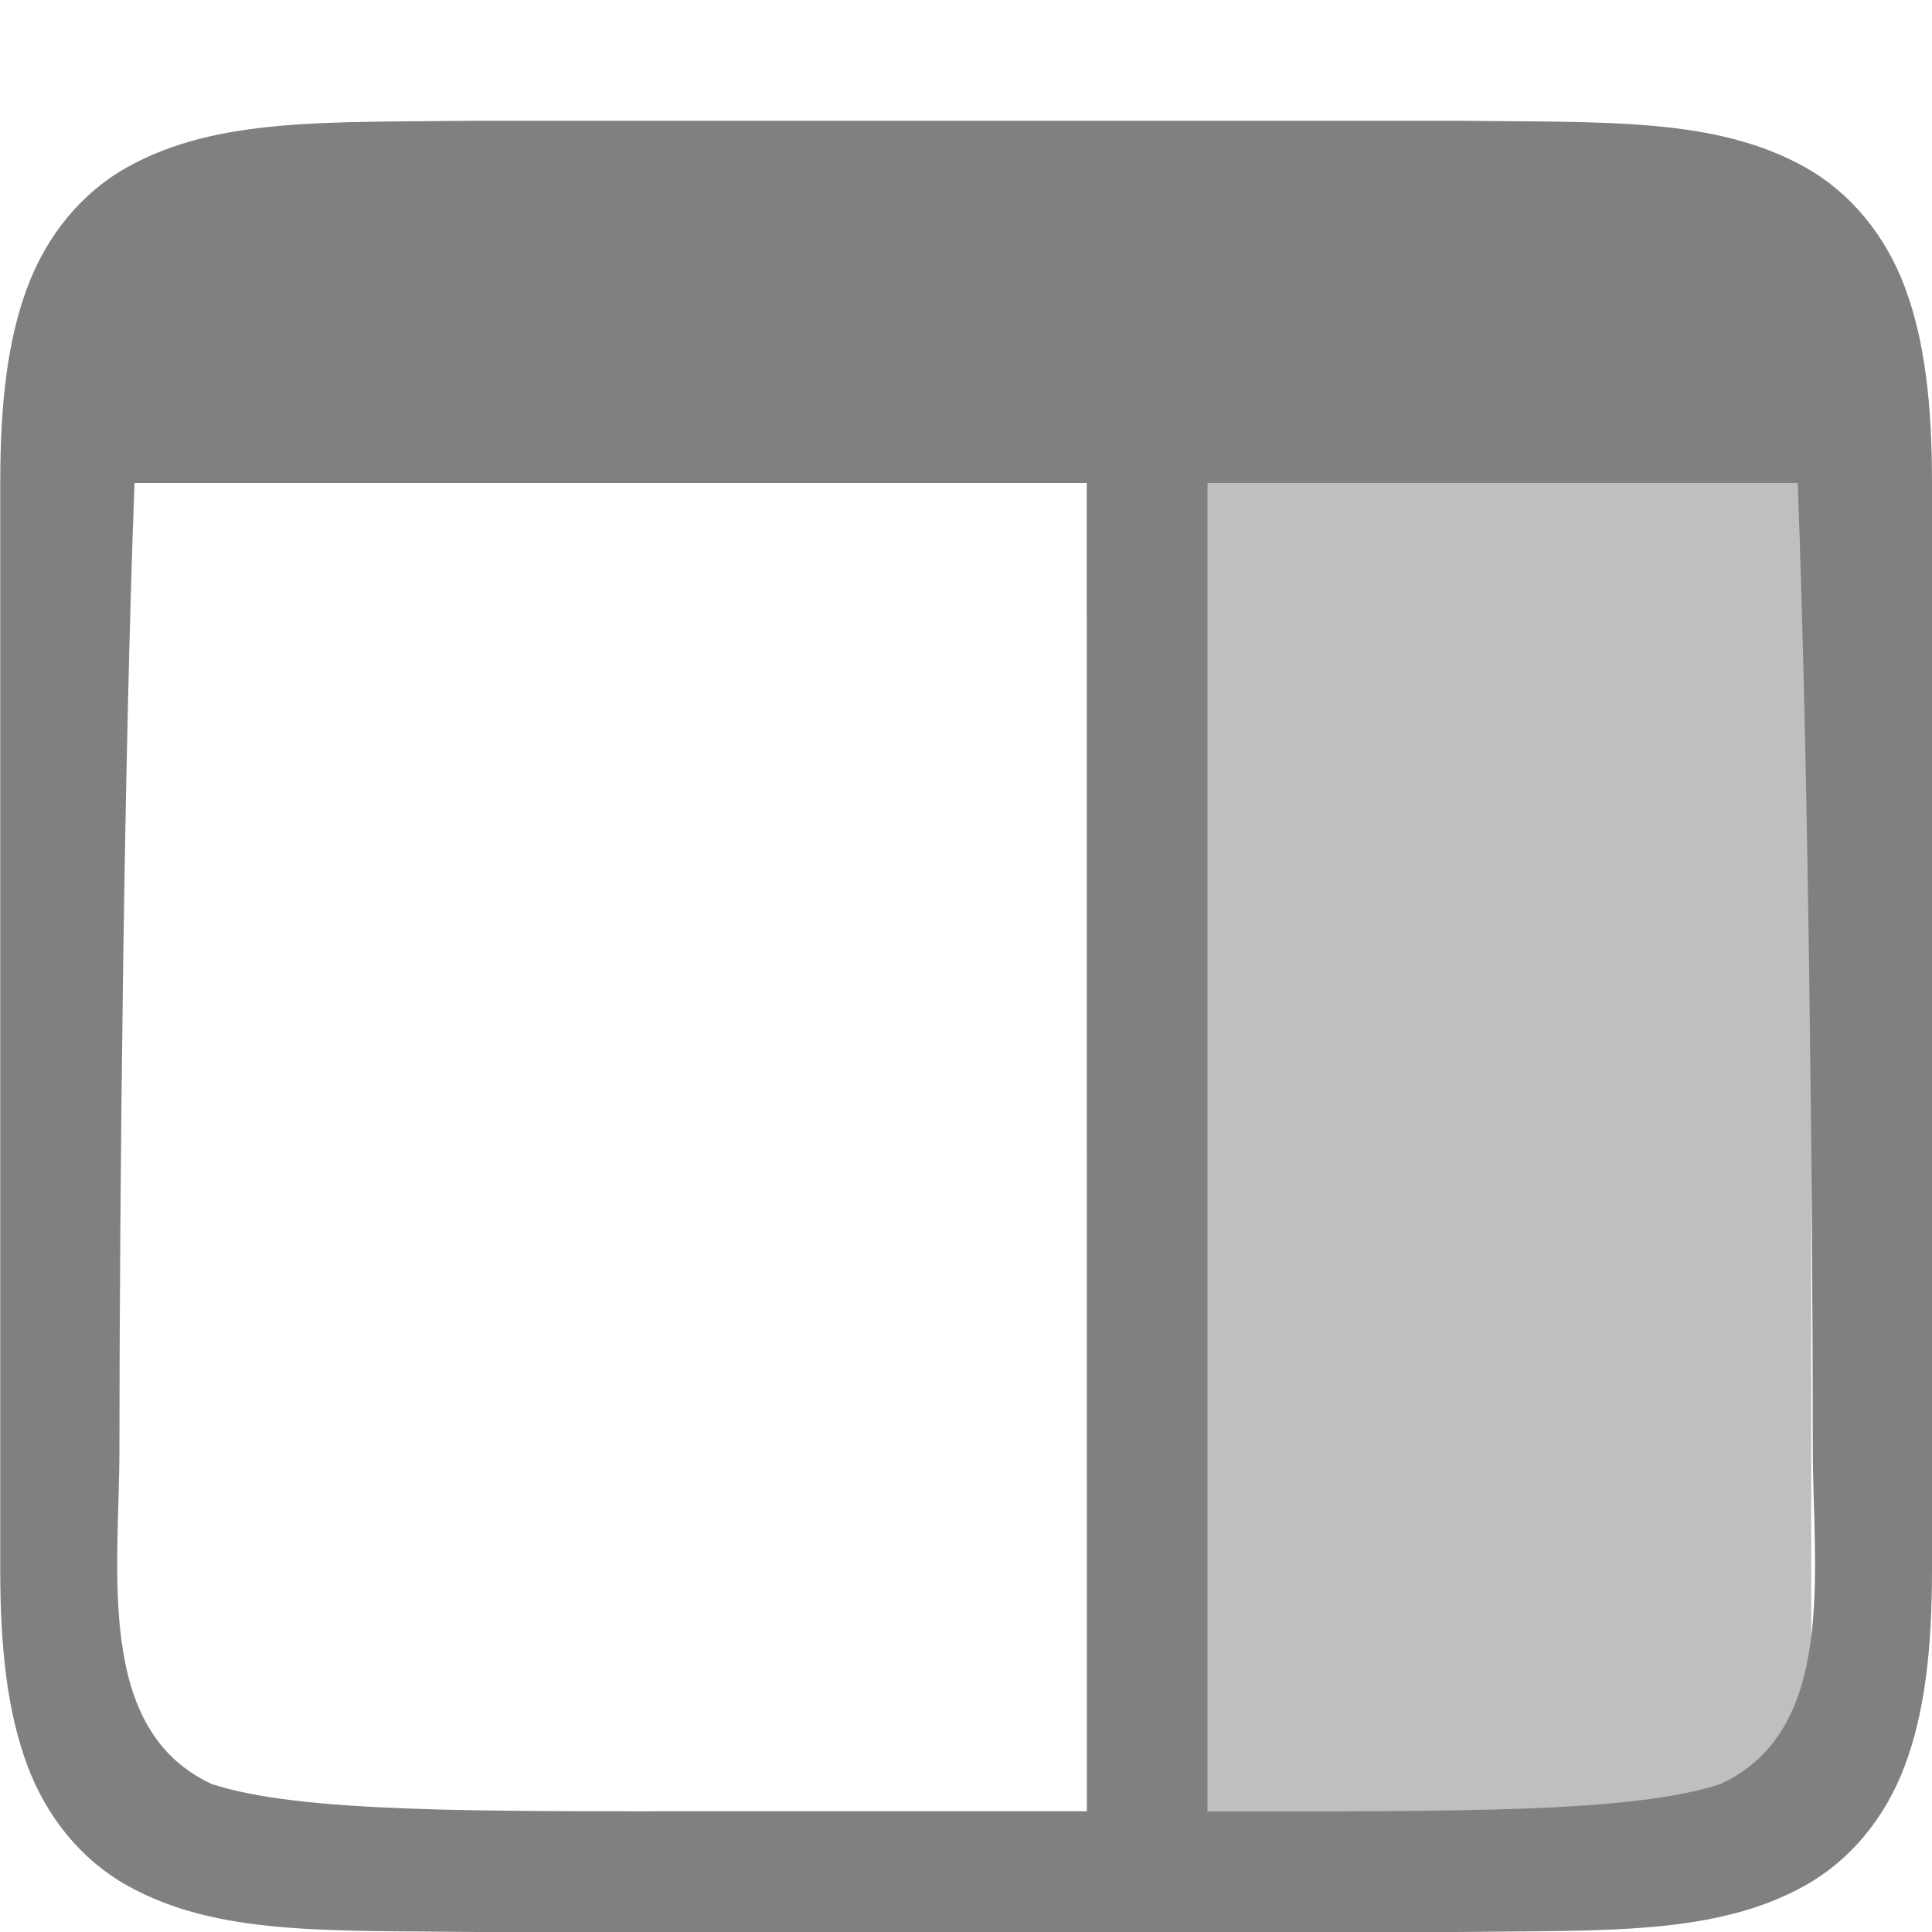
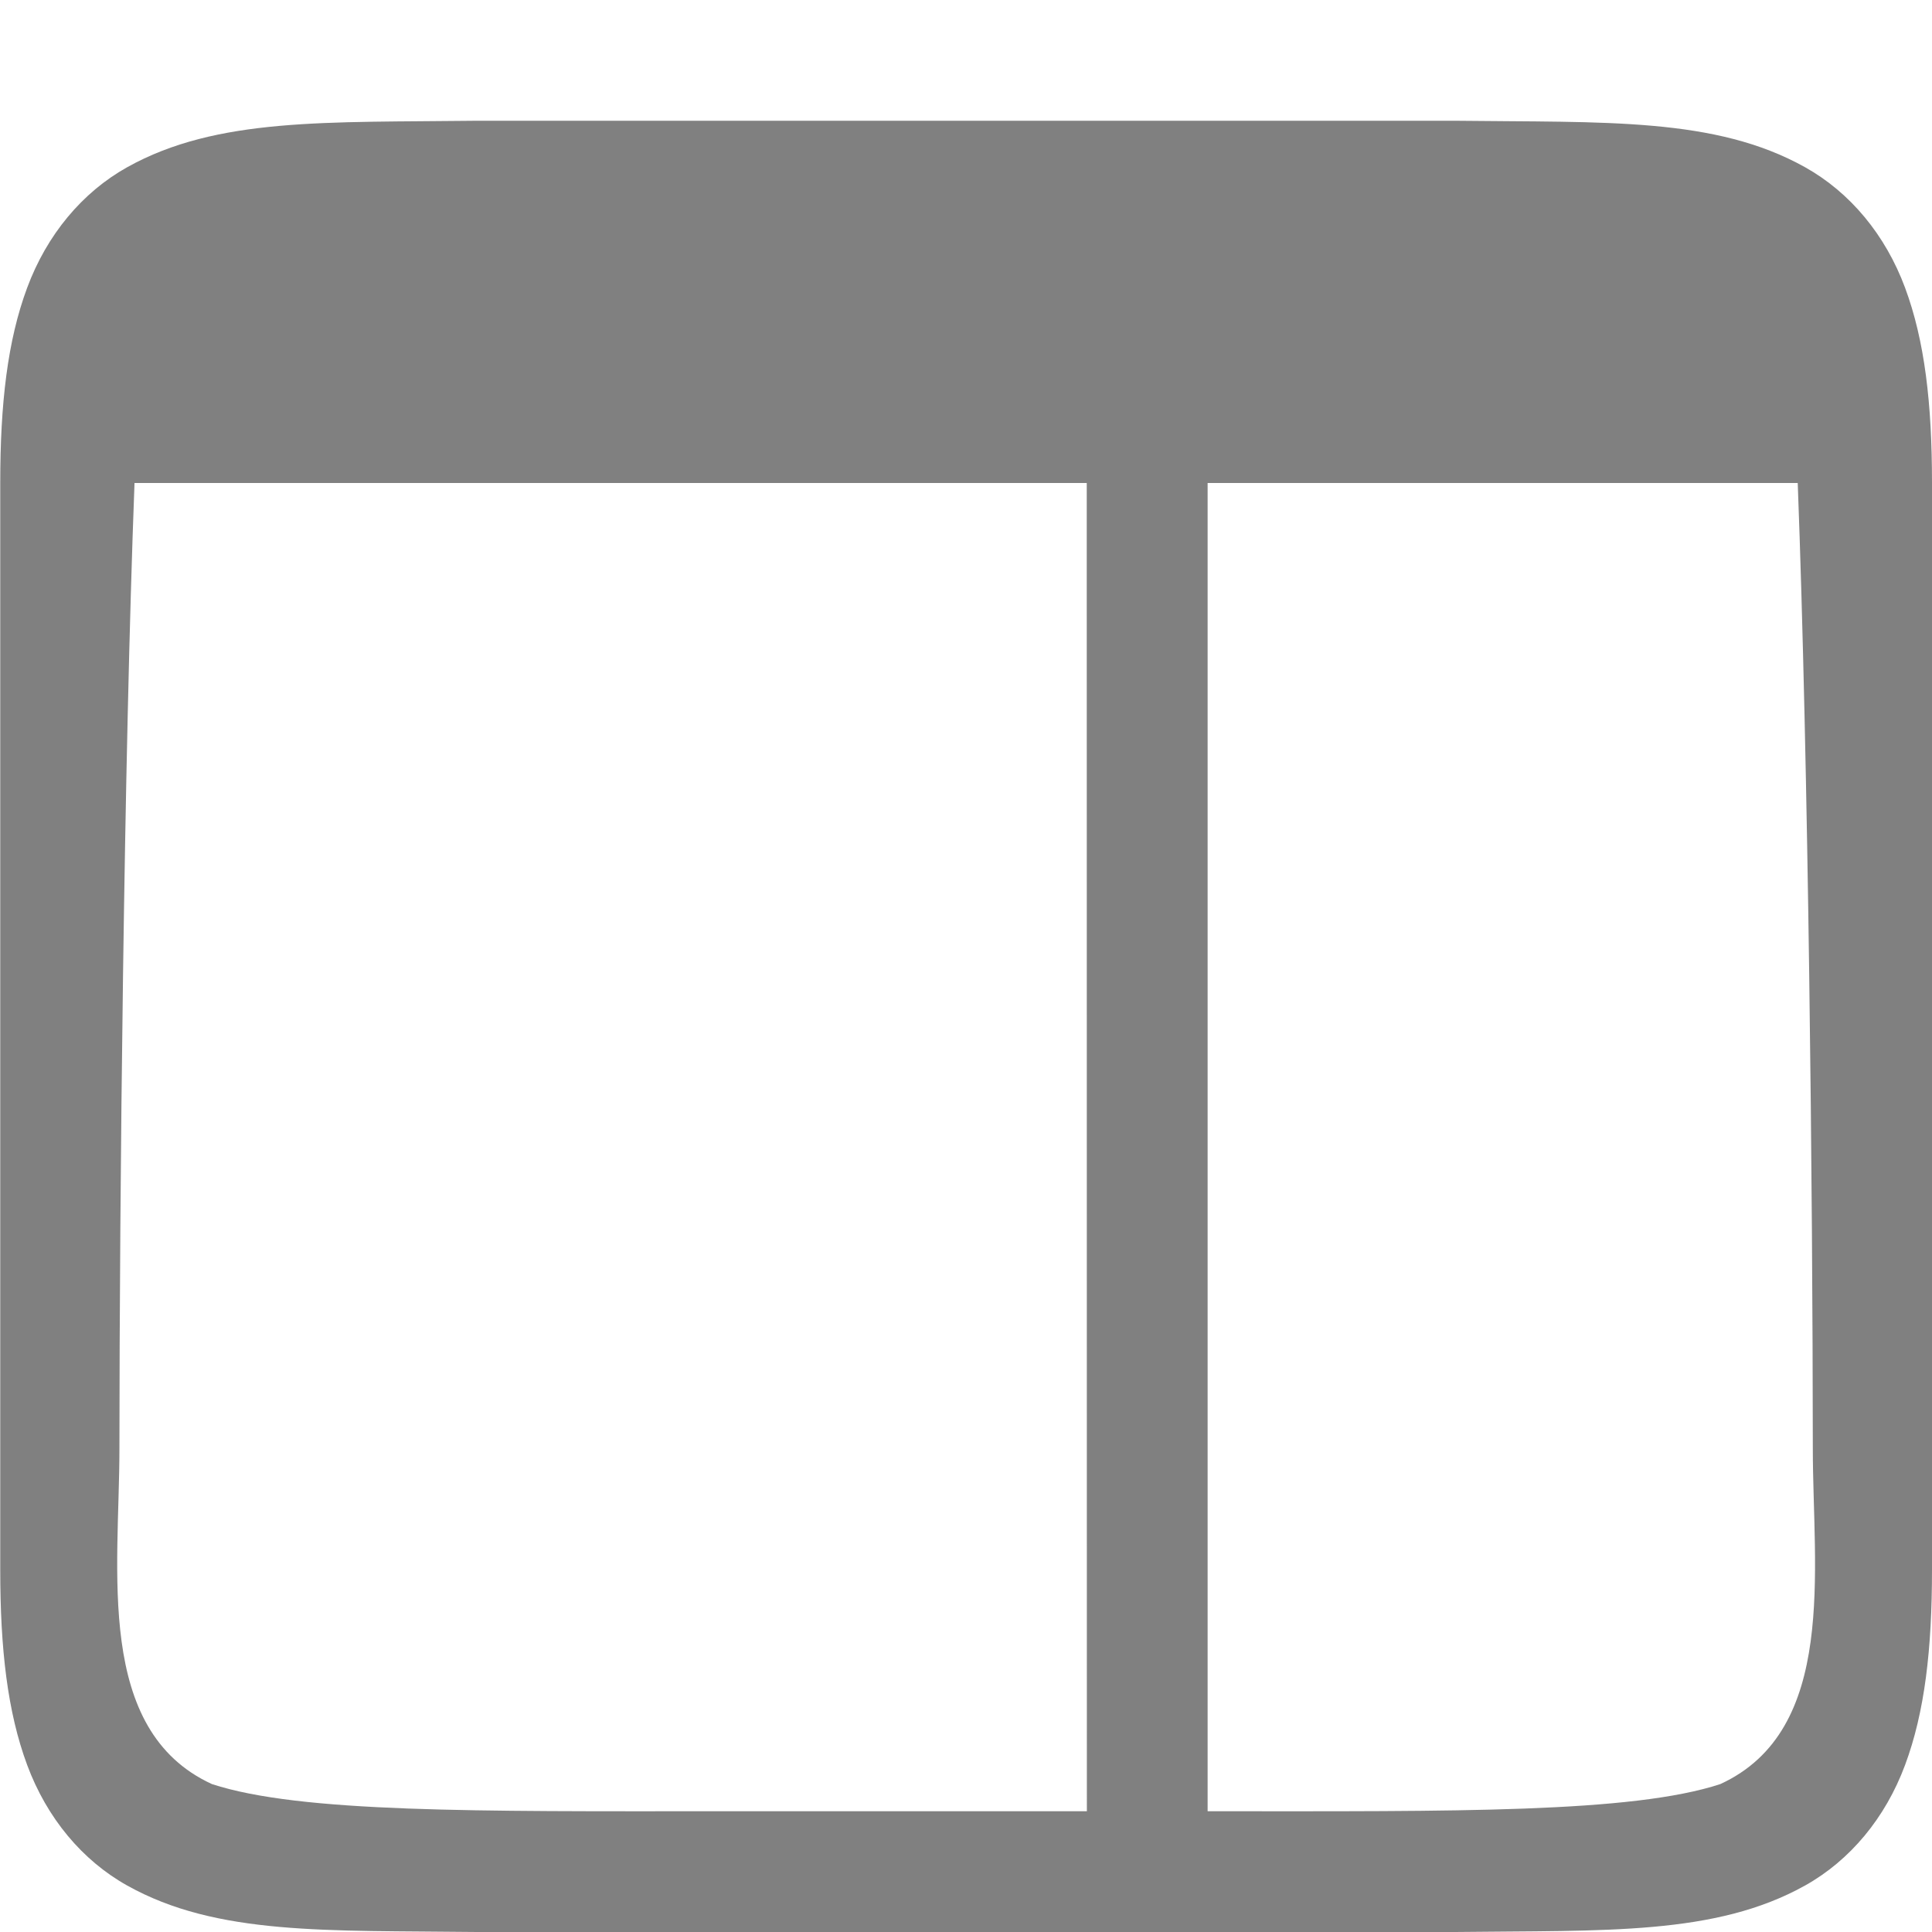
<svg xmlns="http://www.w3.org/2000/svg" width="16" height="16" version="1.1" id="svg22">
  <defs id="defs26" />
  <g color="#000000" fill="#808080" id="g6">
-     <rect style="opacity:0.5;fill:#808080;fill-opacity:1;fill-rule:evenodd;stroke-linecap:square" id="rect1190" width="5" height="11" x="-15" y="4" transform="scale(-1,1)" />
    <path id="path5525-3" style="color:#000000;font-style:normal;font-variant:normal;font-weight:normal;font-stretch:normal;font-size:medium;line-height:normal;font-family:sans-serif;text-indent:0;text-align:start;text-decoration:none;text-decoration-line:none;text-decoration-style:solid;text-decoration-color:#000000;letter-spacing:normal;word-spacing:normal;text-transform:none;writing-mode:lr-tb;direction:ltr;baseline-shift:baseline;text-anchor:start;white-space:normal;clip-rule:nonzero;display:inline;overflow:visible;visibility:visible;isolation:auto;mix-blend-mode:normal;color-interpolation:sRGB;color-interpolation-filters:linearRGB;solid-color:#000000;solid-opacity:1;fill:#808080;fill-opacity:1;fill-rule:nonzero;stroke:none;stroke-width:4.001;stroke-linecap:butt;stroke-linejoin:miter;stroke-miterlimit:4;stroke-dasharray:none;stroke-dashoffset:0;stroke-opacity:1;marker:none;color-rendering:auto;image-rendering:auto;shape-rendering:auto;text-rendering:auto;enable-background:accumulate" d="m 12.051,1 c 1.244,0.015 2.154,-0.031 2.898,0.385 0.372,0.208 0.665,0.559 0.828,0.998 0.163,0.439 0.223,0.96 0.223,1.617 v 4 5 c 0,0.658 -0.06,1.179 -0.223,1.617 -0.163,0.439 -0.456,0.79 -0.828,0.998 -0.744,0.415 -1.654,0.37 -2.898,0.385 h -0.004 -1.98 -1.066 -2 -1.066 -1.98 -0.004 c -1.244,-0.015 -2.154,0.031 -2.898,-0.385 -0.372,-0.208 -0.665,-0.559 -0.828,-0.998 -0.163,-0.439 -0.223,-0.96 -0.223,-1.617 v -5 -4 c 0,-0.658 0.06,-1.179 0.223,-1.617 0.163,-0.439 0.456,-0.79 0.828,-0.998 0.744,-0.415 1.654,-0.37 2.898,-0.385 h 0.004 1.98 1.066 2 1.066 1.98 z m 2.836,3 h -4.82 -0.066 v 11 h 0.066 c 1.978,0 3.446,0.016 4.18,-0.225 0.973,-0.447 0.766,-1.775 0.766,-2.775 -8.41e-4,-2.123 -0.037,-5.677 -0.125,-8 z m -5.887,0 h -2 -1.066 -4.82 c -0.088,2.323 -0.124,5.877 -0.125,8 0,1 -0.207,2.328 0.766,2.775 0.734,0.24 2.202,0.225 4.18,0.225 h 1.066 2 z" />
  </g>
</svg>
